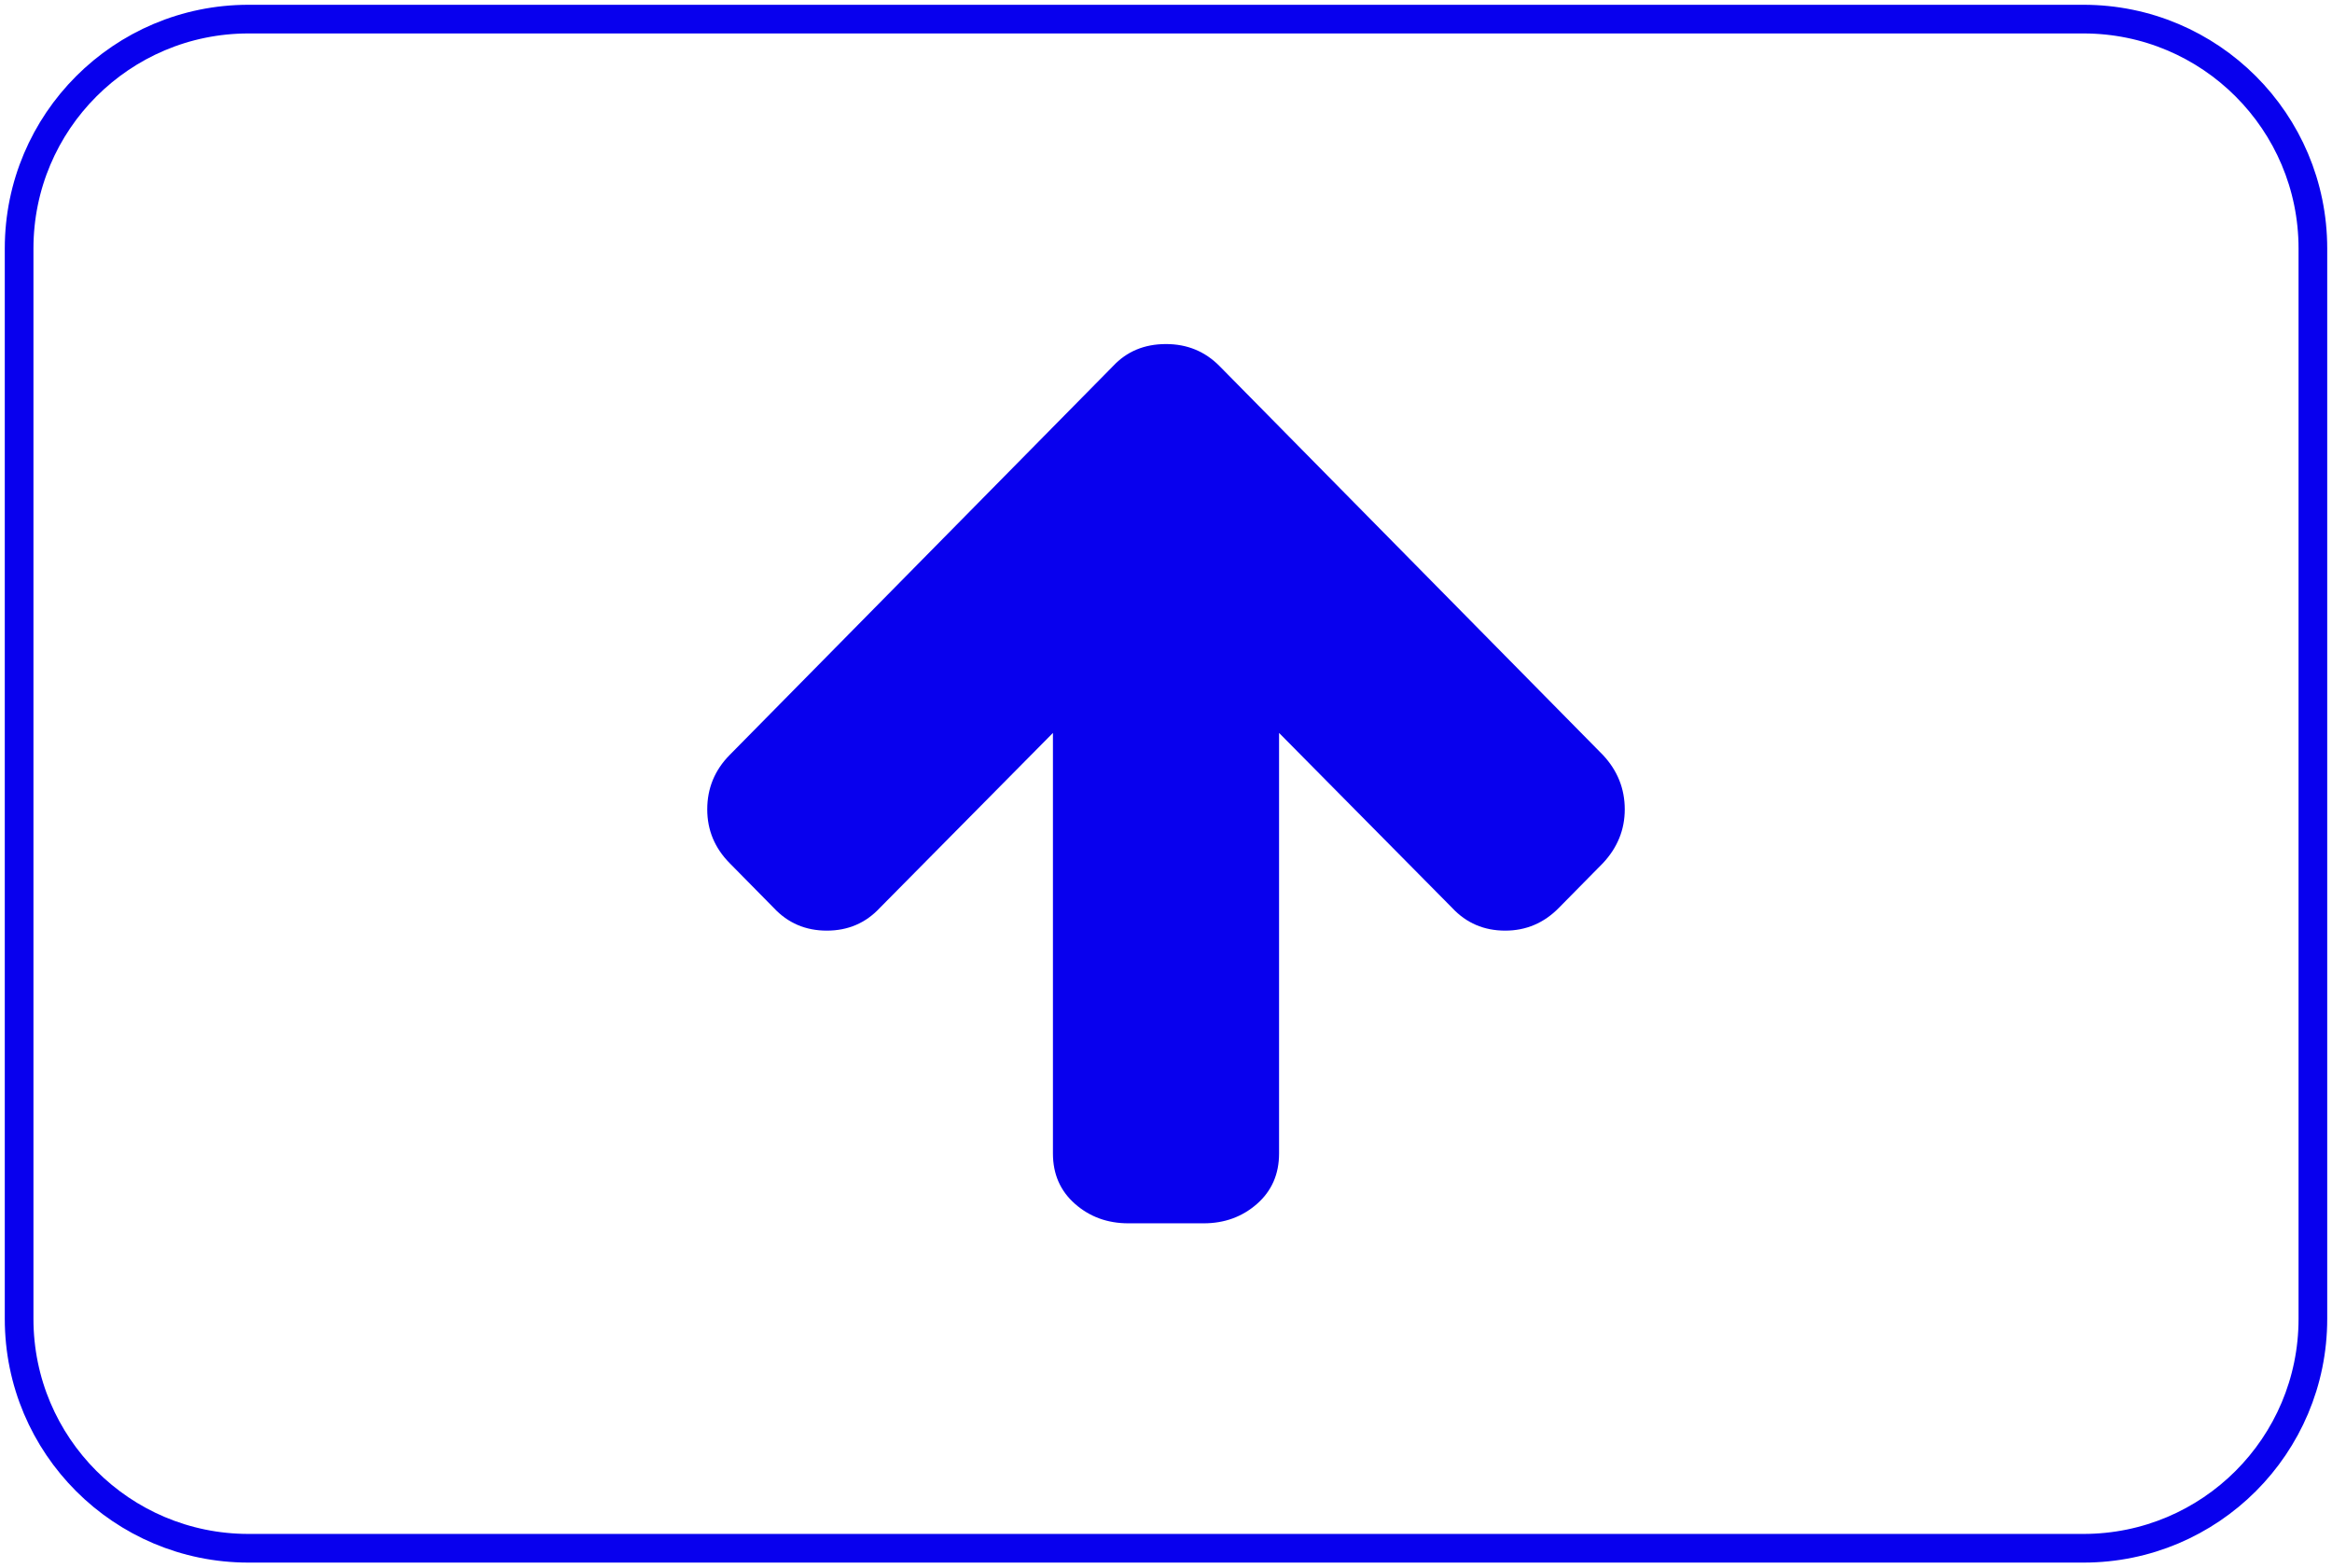
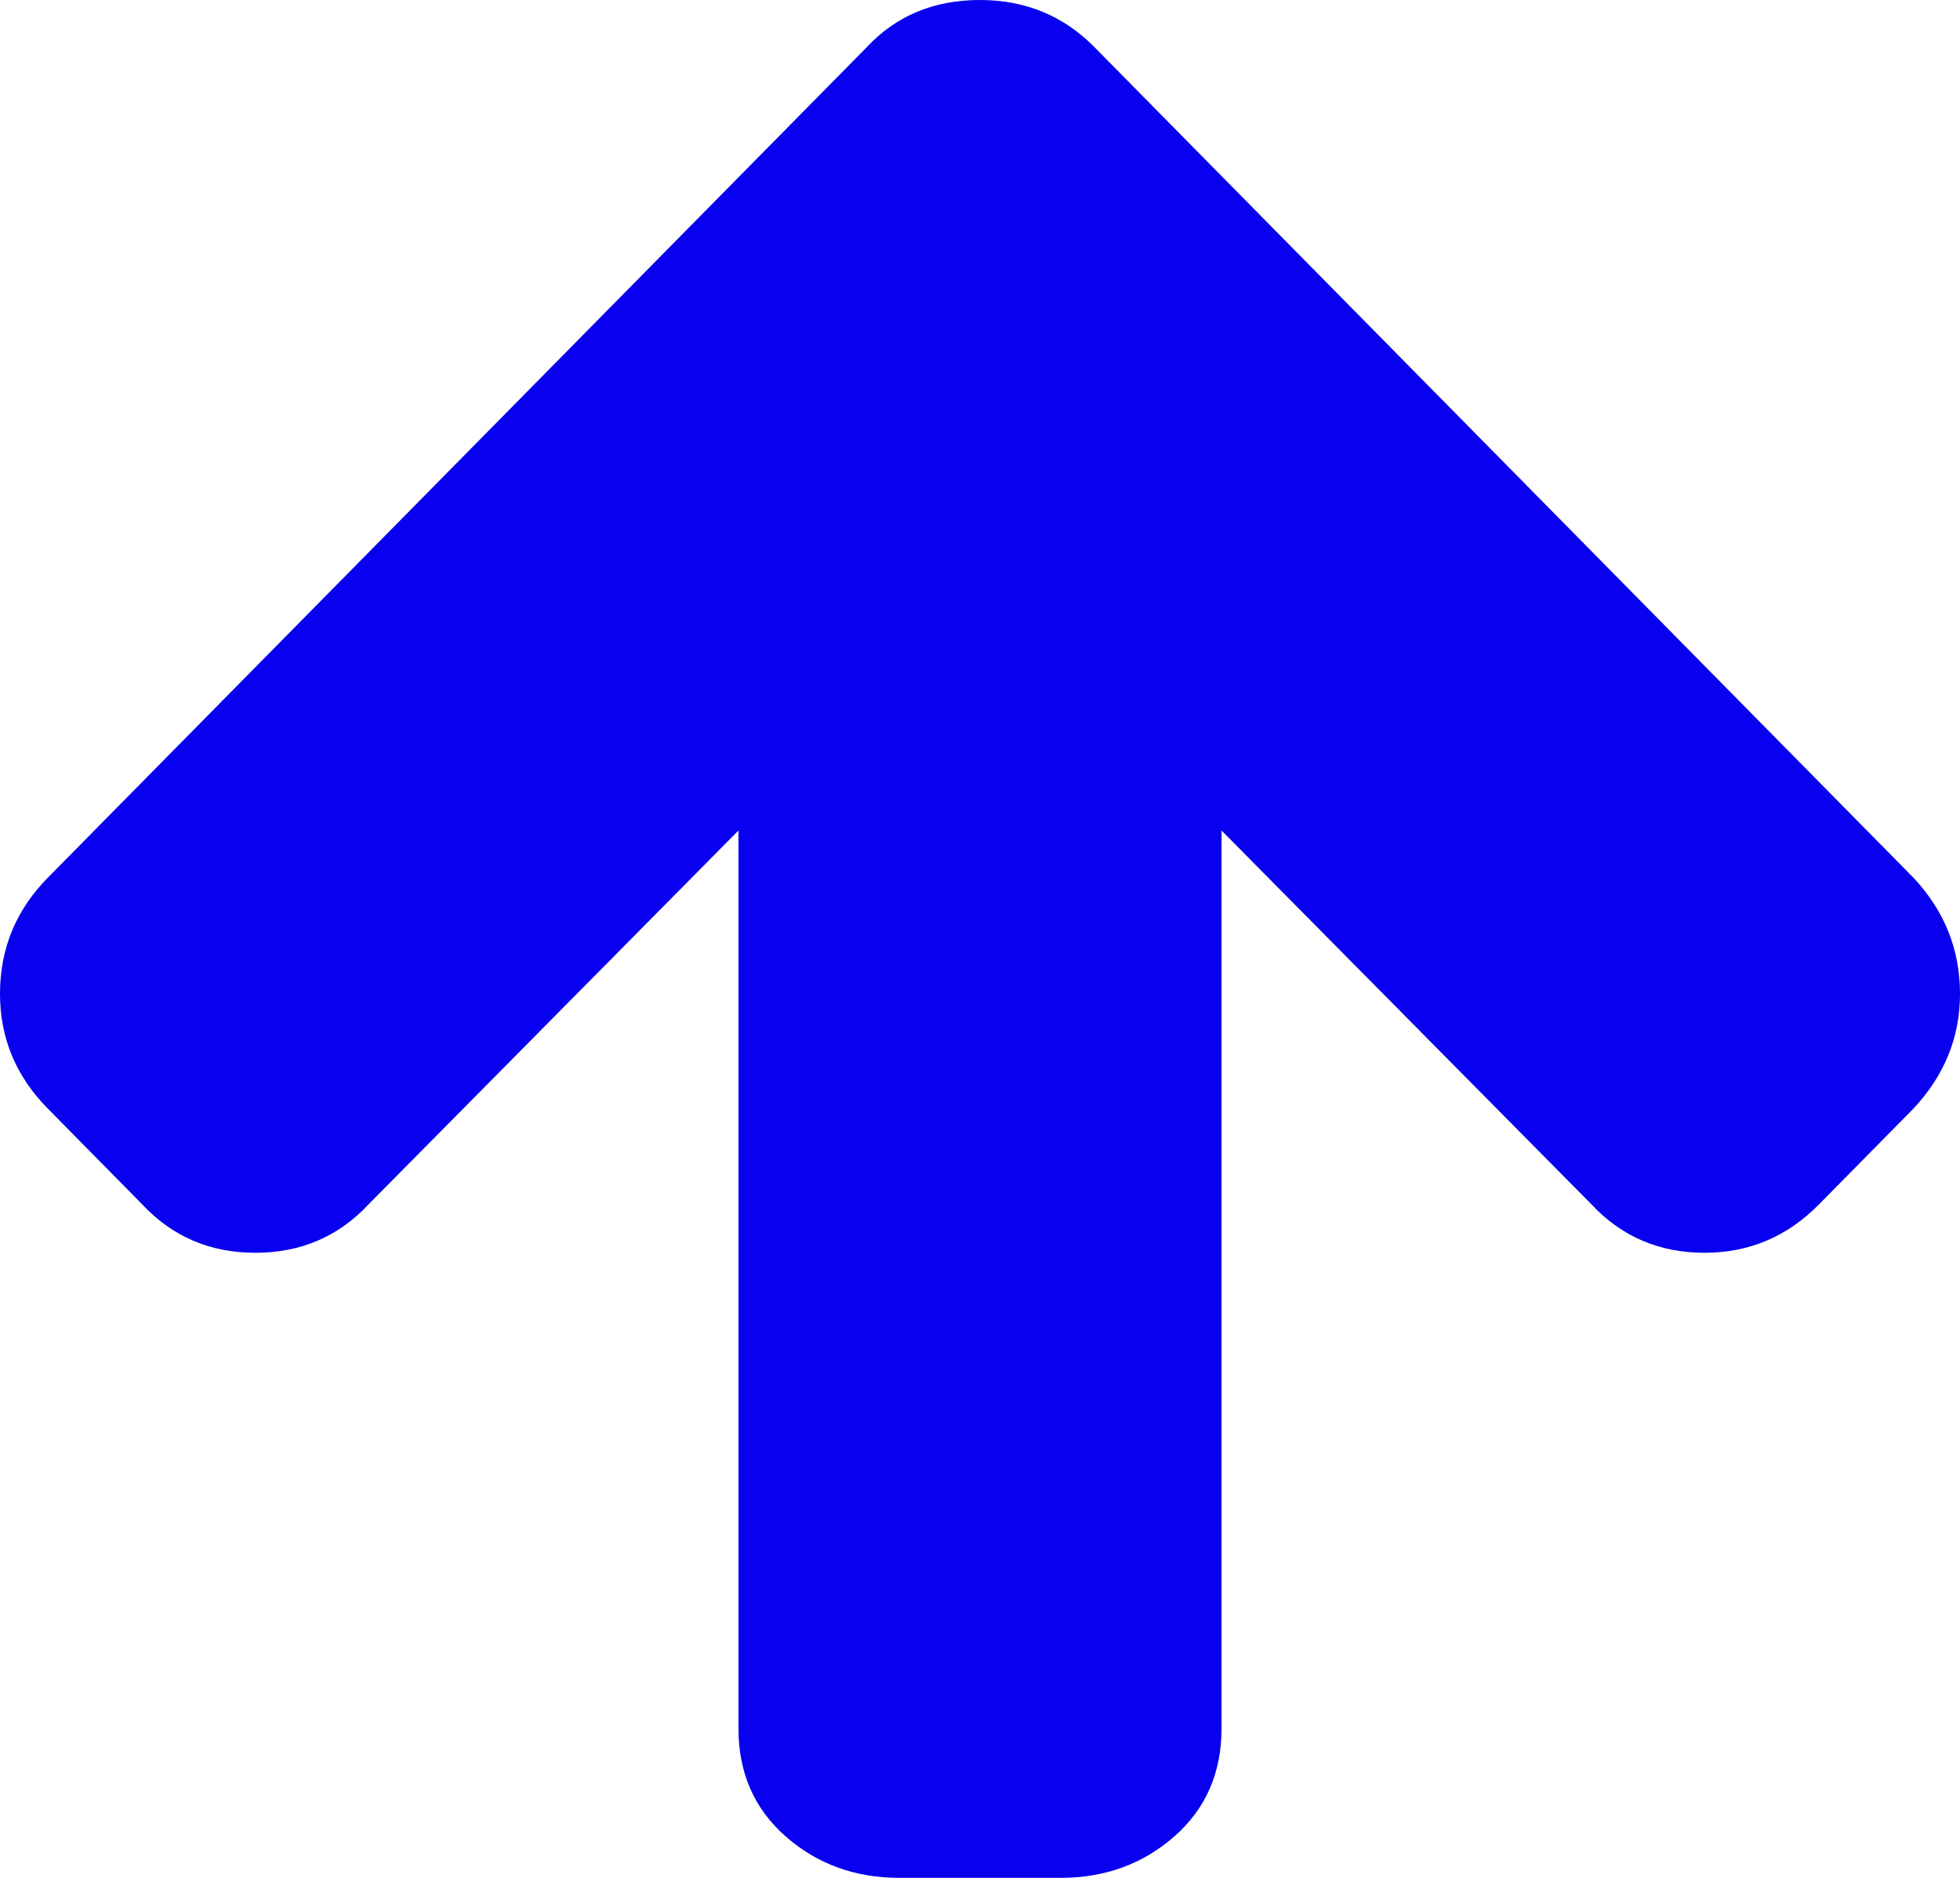
- <svg xmlns="http://www.w3.org/2000/svg" width="122" height="82" viewBox="0 0 122 82" fill="none">
-   <rect x="1" y="1" width="120" height="80" rx="12" stroke="#0800EE" stroke-width="1.5" />
-   <path d="M85 42.344C85 43.406 84.62 44.344 83.86 45.156L81.549 47.5C80.769 48.292 79.834 48.688 78.746 48.688C77.637 48.688 76.713 48.292 75.973 47.5L66.915 38.344V60.344C66.915 61.427 66.53 62.307 65.76 62.984C64.99 63.661 64.06 64 62.972 64H59.028C57.94 64 57.01 63.661 56.24 62.984C55.47 62.307 55.085 61.427 55.085 60.344V38.344L46.027 47.5C45.288 48.292 44.363 48.688 43.254 48.688C42.145 48.688 41.221 48.292 40.481 47.5L38.171 45.156C37.39 44.365 37 43.427 37 42.344C37 41.24 37.39 40.292 38.171 39.5L58.227 19.156C58.946 18.385 59.87 18 61 18C62.109 18 63.044 18.385 63.804 19.156L83.86 39.5C84.62 40.312 85 41.26 85 42.344Z" fill="#0800EE" />
+ <svg xmlns="http://www.w3.org/2000/svg" width="48" height="46" viewBox="0 0 48 46" fill="none">
+   <path d="M48 24.344C48 25.406 47.62 26.344 46.86 27.156L44.549 29.5C43.769 30.292 42.834 30.688 41.746 30.688C40.637 30.688 39.712 30.292 38.973 29.5L29.915 20.344V42.344C29.915 43.427 29.53 44.307 28.76 44.984C27.99 45.661 27.06 46 25.972 46H22.028C20.94 46 20.01 45.661 19.24 44.984C18.47 44.307 18.085 43.427 18.085 42.344V20.344L9.027 29.5C8.288 30.292 7.363 30.688 6.254 30.688C5.145 30.688 4.221 30.292 3.481 29.5L1.171 27.156C0.39 26.365 0 25.427 0 24.344C0 23.24 0.39 22.292 1.171 21.5L21.227 1.156C21.946 0.385 22.87 0 24 0C25.109 0 26.044 0.385 26.804 1.156L46.86 21.5C47.62 22.312 48 23.26 48 24.344Z" fill="#0800EE" />
</svg>
